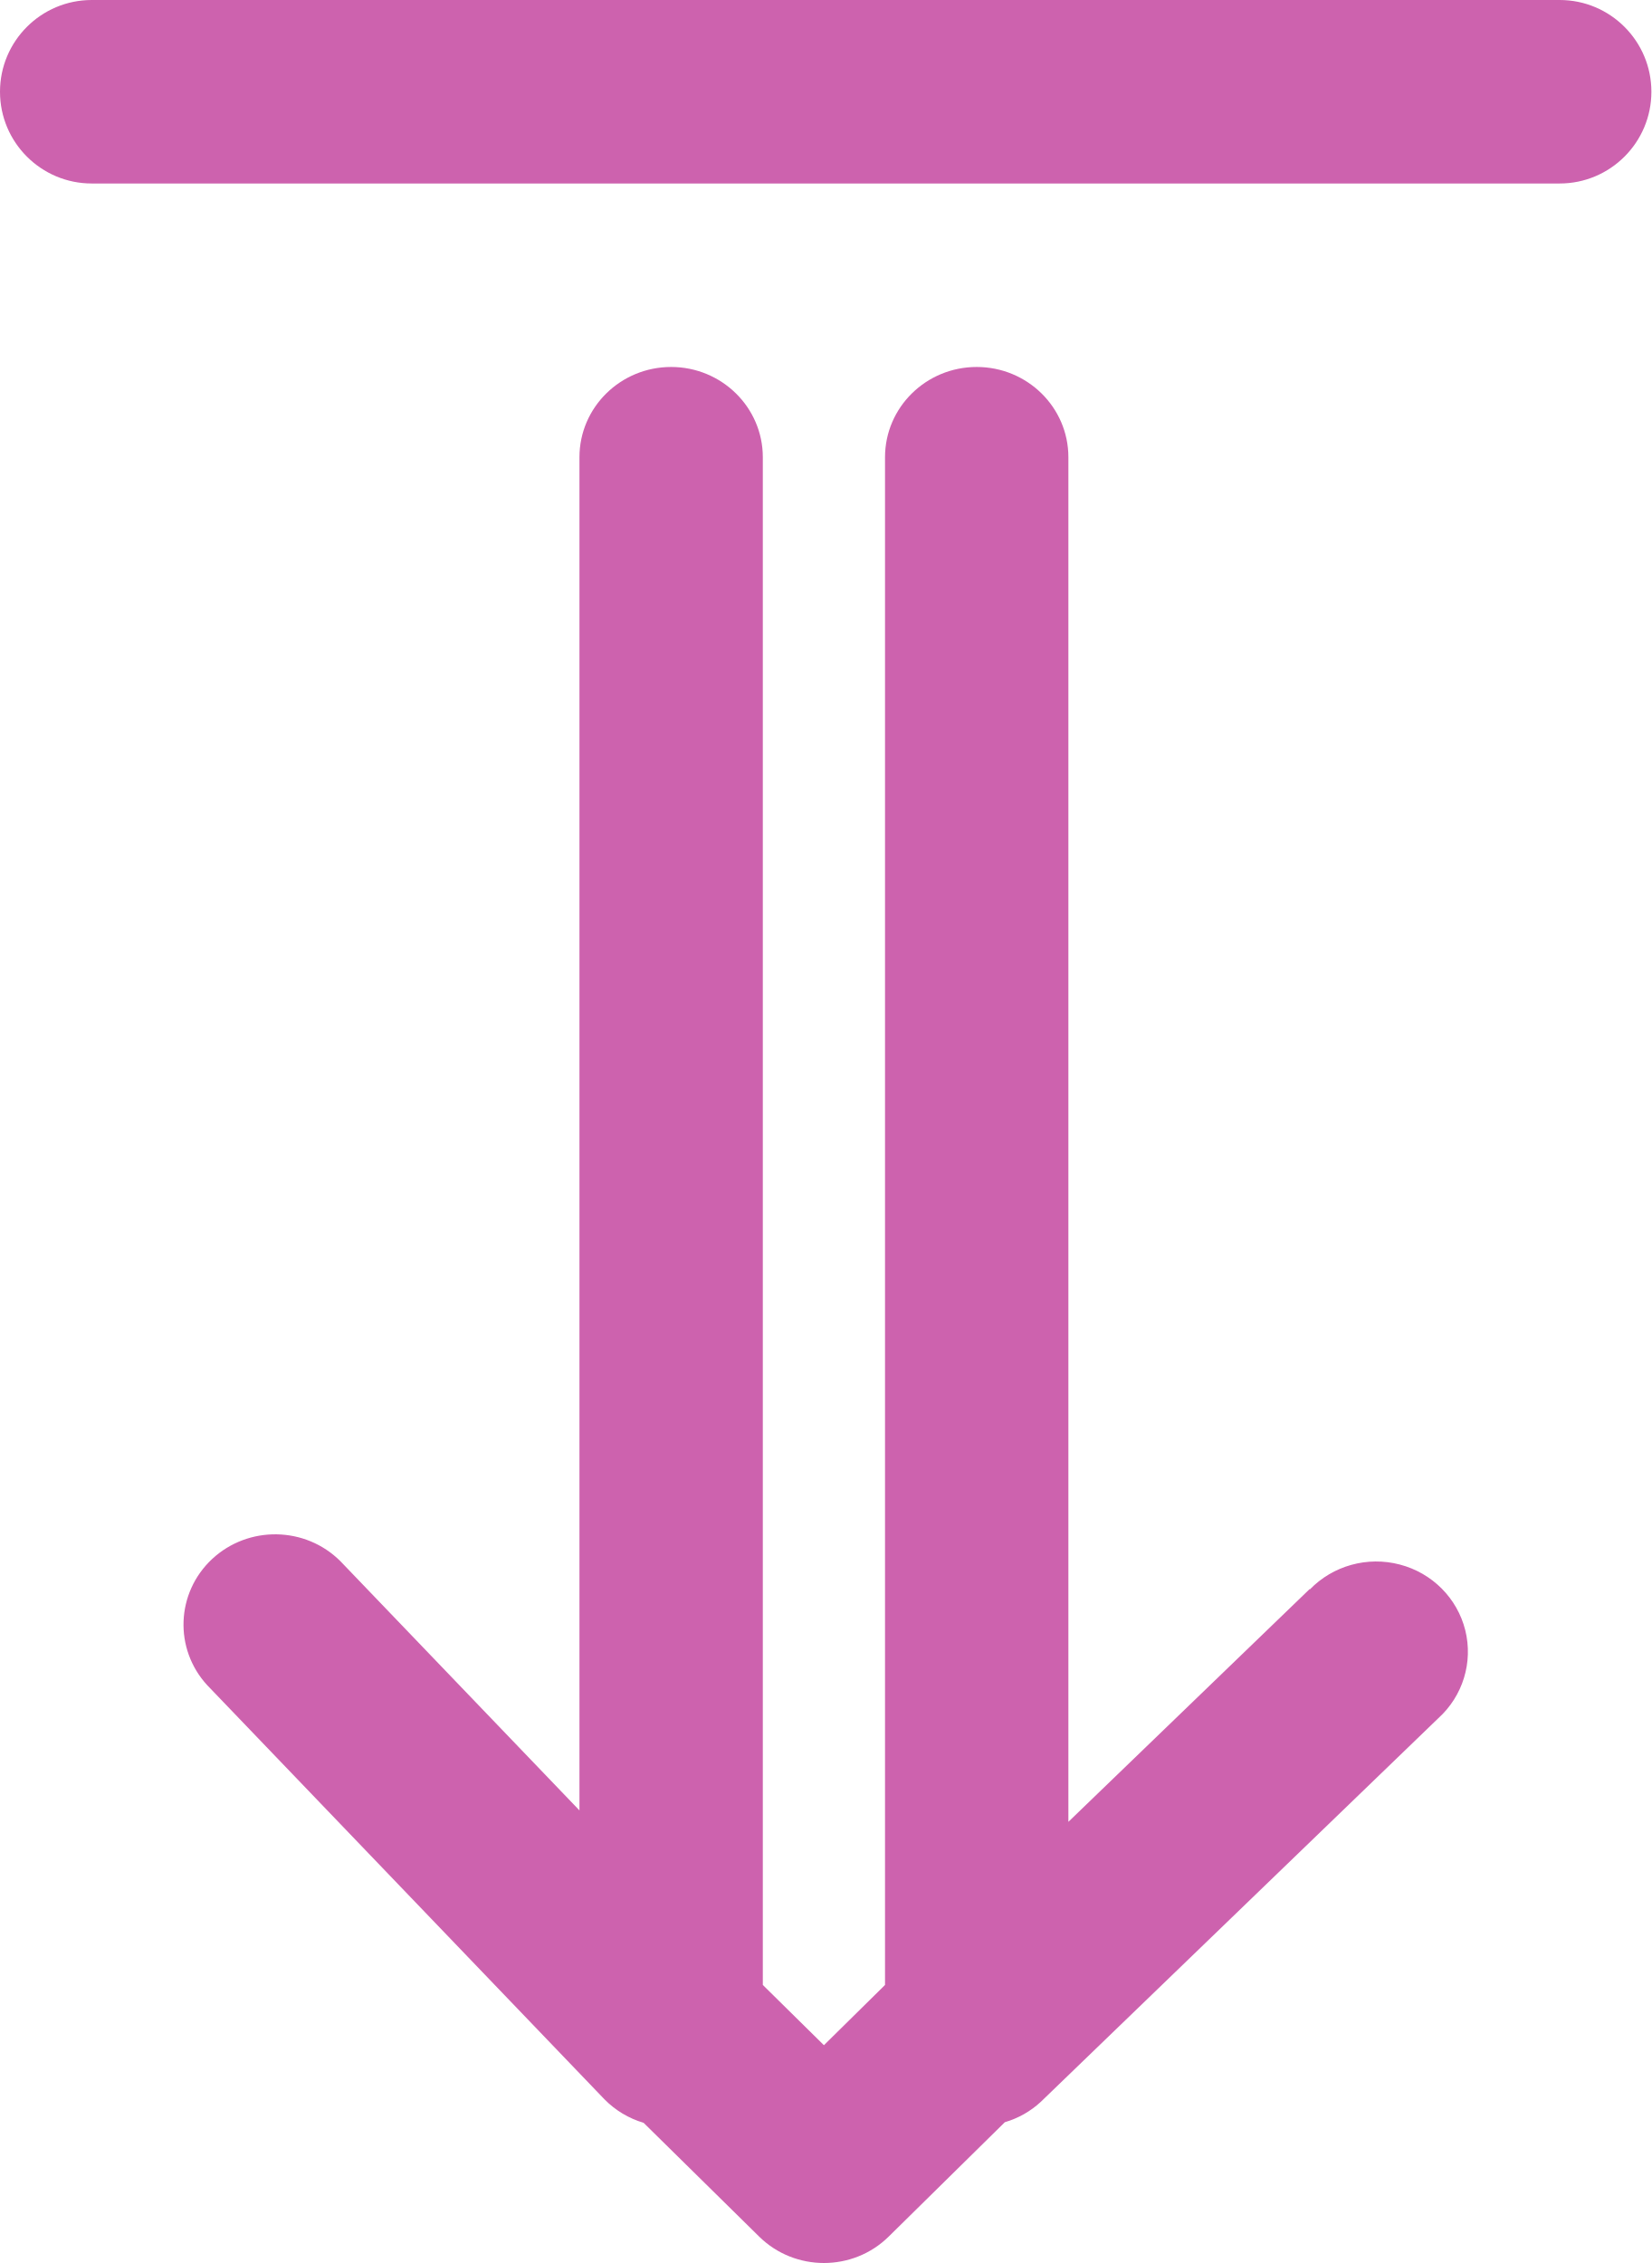
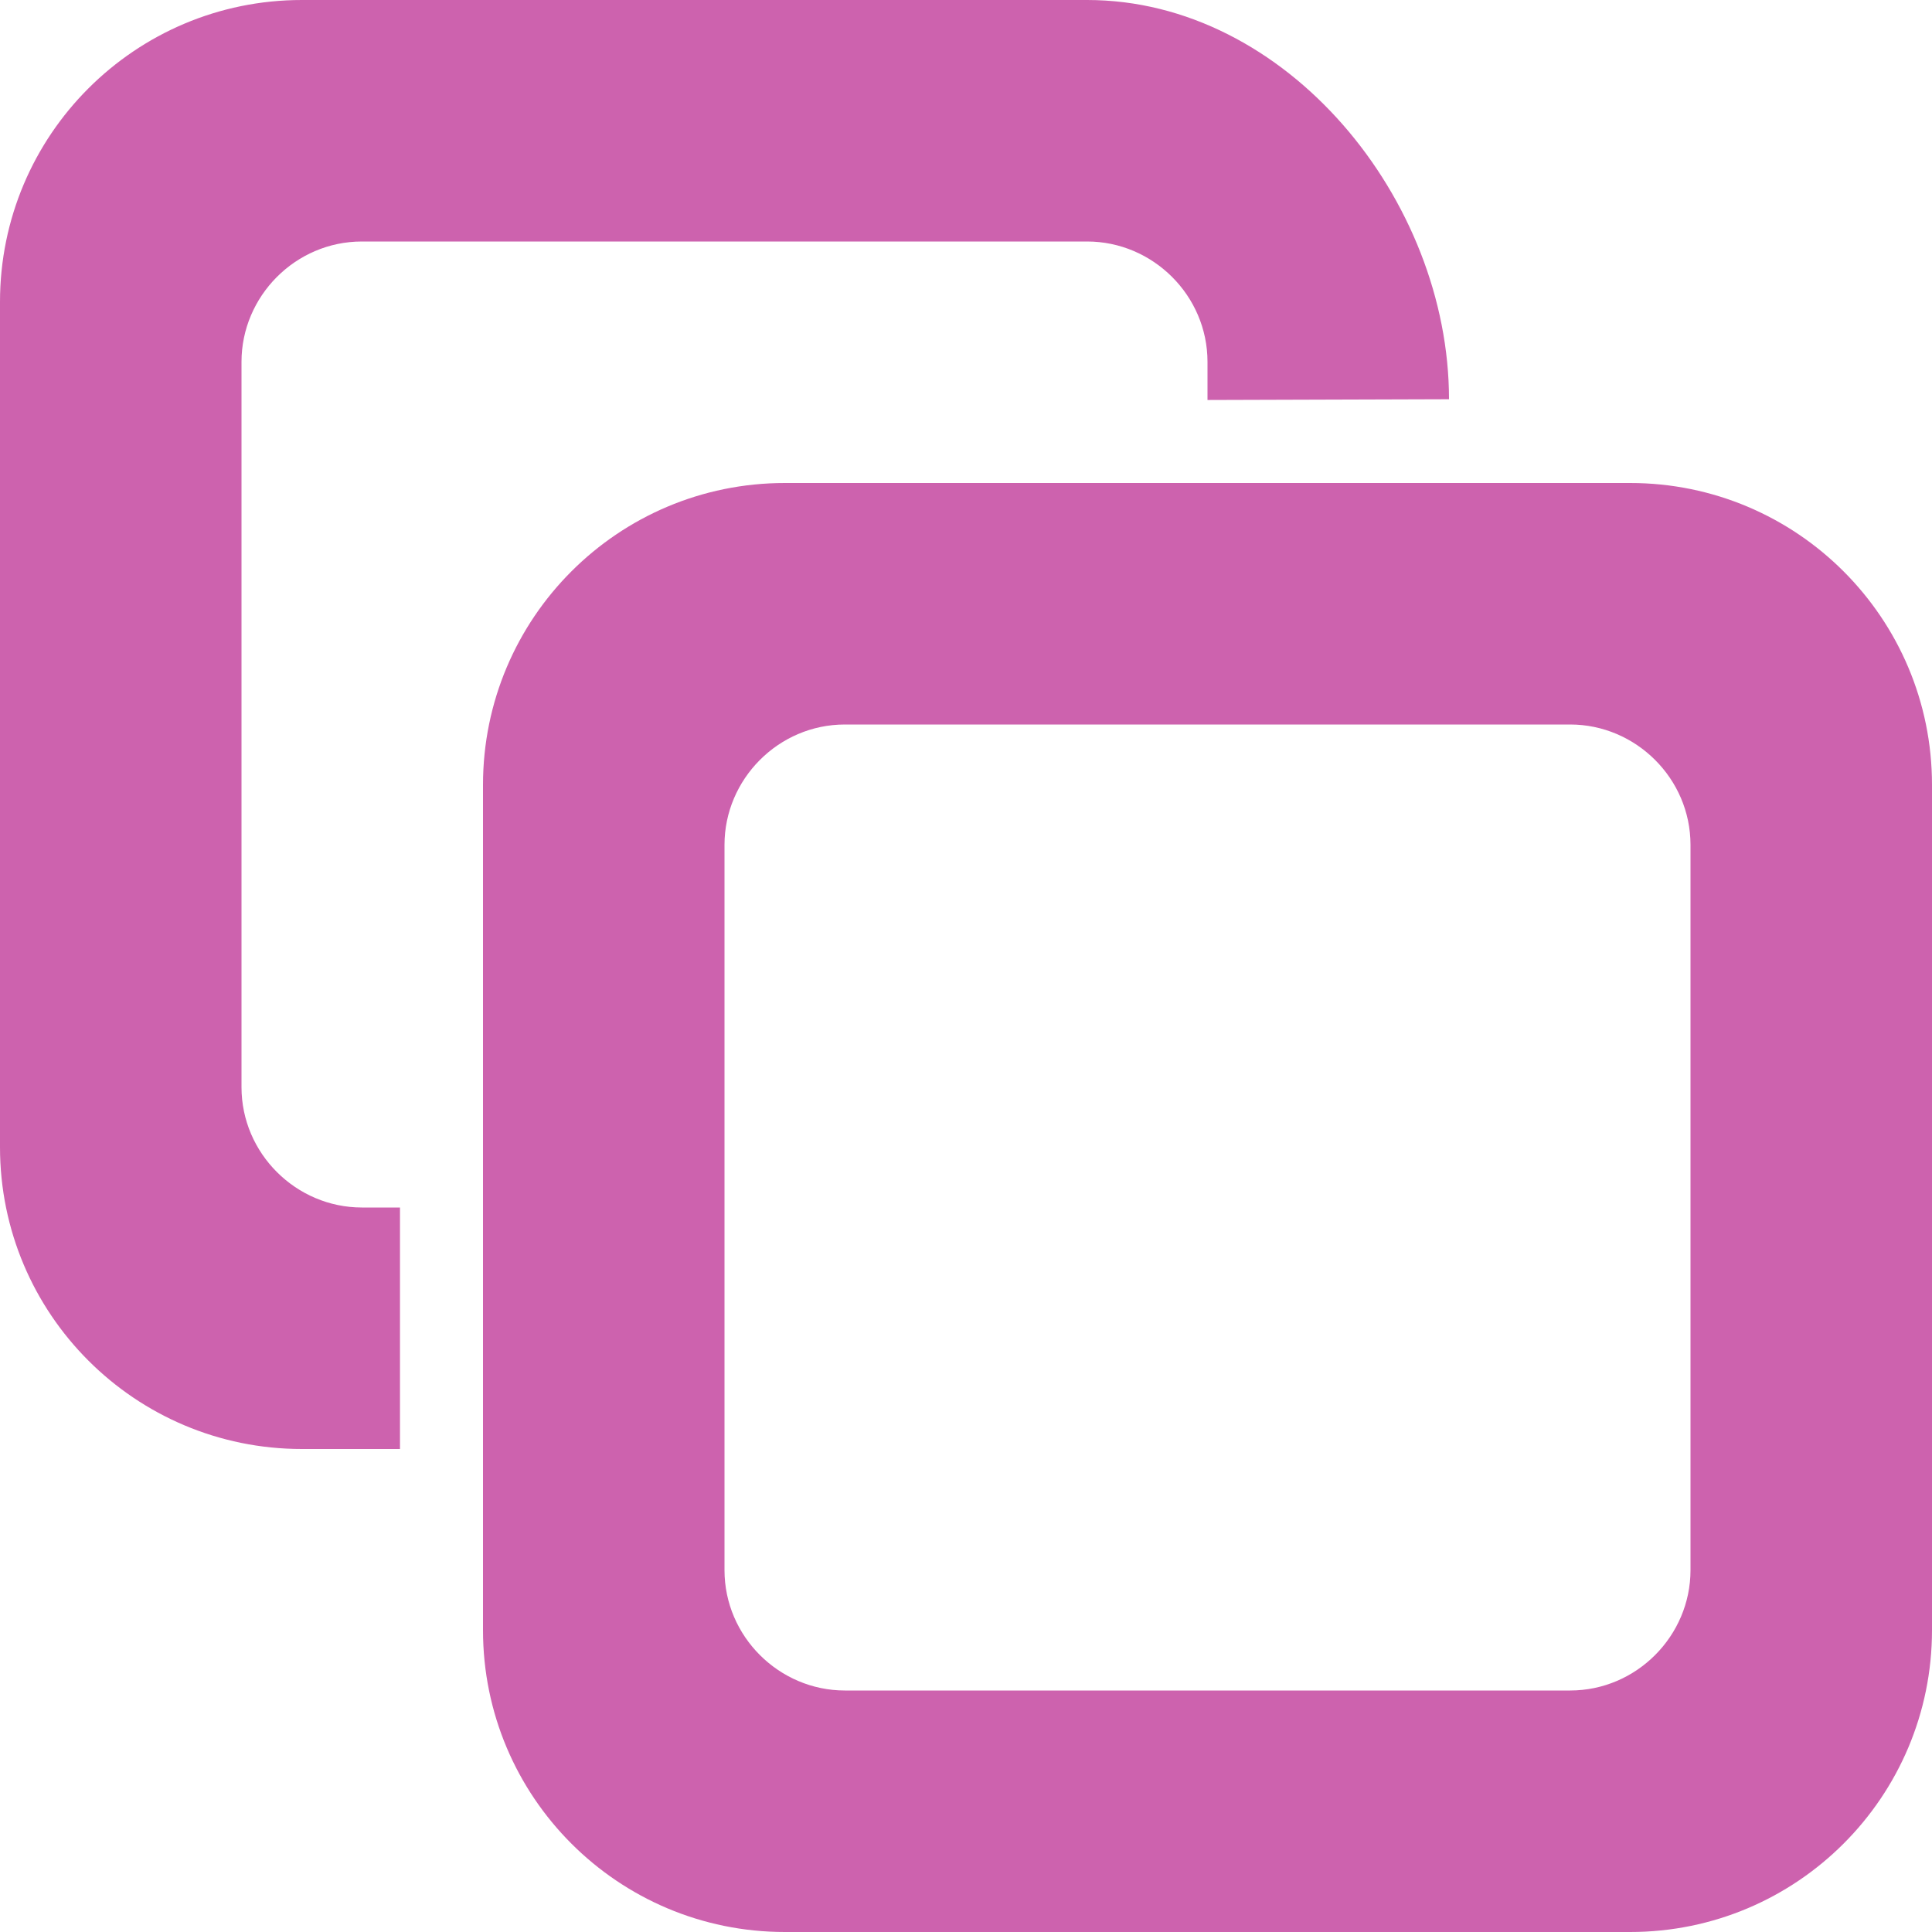
- <svg xmlns="http://www.w3.org/2000/svg" width="27" height="37" viewBox="0 0 27 37" fill="none">
-   <path fill-rule="evenodd" clip-rule="evenodd" d="M21.415 25.979L17.468 29.787V7.476C17.468 6.661 16.797 6 15.969 6C15.141 6 14.47 6.661 14.47 7.476V32.454L13.471 33.439L12.472 32.454V7.476C12.472 6.661 11.8 6 10.973 6C10.145 6 9.474 6.661 9.474 7.476V29.6L5.566 25.526C4.994 24.954 4.062 24.938 3.469 25.489C2.877 26.041 2.841 26.958 3.388 27.553L9.883 34.324C10.06 34.504 10.28 34.636 10.523 34.708L12.412 36.568C12.997 37.144 13.945 37.144 14.53 36.568L16.429 34.698C16.649 34.634 16.851 34.519 17.018 34.364L23.514 28.095C23.918 27.73 24.087 27.178 23.957 26.654C23.826 26.13 23.416 25.718 22.886 25.58C22.357 25.441 21.793 25.598 21.415 25.988V25.979Z" fill="#CD62AE" />
-   <path fill-rule="evenodd" clip-rule="evenodd" d="M25.5 0H1.5C0.672 0 0 0.672 0 1.5C0 2.328 0.672 3 1.5 3H25.5C26.328 3 27 2.328 27 1.5C27 0.672 26.328 0 25.5 0Z" fill="#CD62AE" />
+ <svg xmlns="http://www.w3.org/2000/svg" version="1.1" id="Capa_1" x="0px" y="0px" viewBox="0 0 512 512" style="enable-background:new 0 0 512 512;" xml:space="preserve">
+   <style type="text/css">
+ 	.st0{fill:#CD62AE;}
+ </style>
+   <g>
+     <path class="st0" d="M384,105.8C384,52.9,341,0,288.1,0H80C35.8,0,0,35.8,0,80v224c0,44.2,35.8,80,80,80h26v-64H95.9   C78.5,320,64,305.7,64,288.1V95.9C64,78.5,78.3,64,95.9,64h192.2c17.4,0,31.9,14.3,31.9,31.9V106" />
+     <path class="st0" d="M432,128H208c-44.2,0-80,35.8-80,80v224c0,44.2,35.8,80,80,80h224c44.2,0,80-35.8,80-80V208   C512,163.8,476.2,128,432,128z M448,416.1c0,17.4-14.3,31.9-31.9,31.9H223.9c-17.4,0-31.9-14.3-31.9-31.9V223.9   c0-17.4,14.3-31.9,31.9-31.9h192.2c17.4,0,31.9,14.3,31.9,31.9V416.1z" />
+   </g>
</svg>
